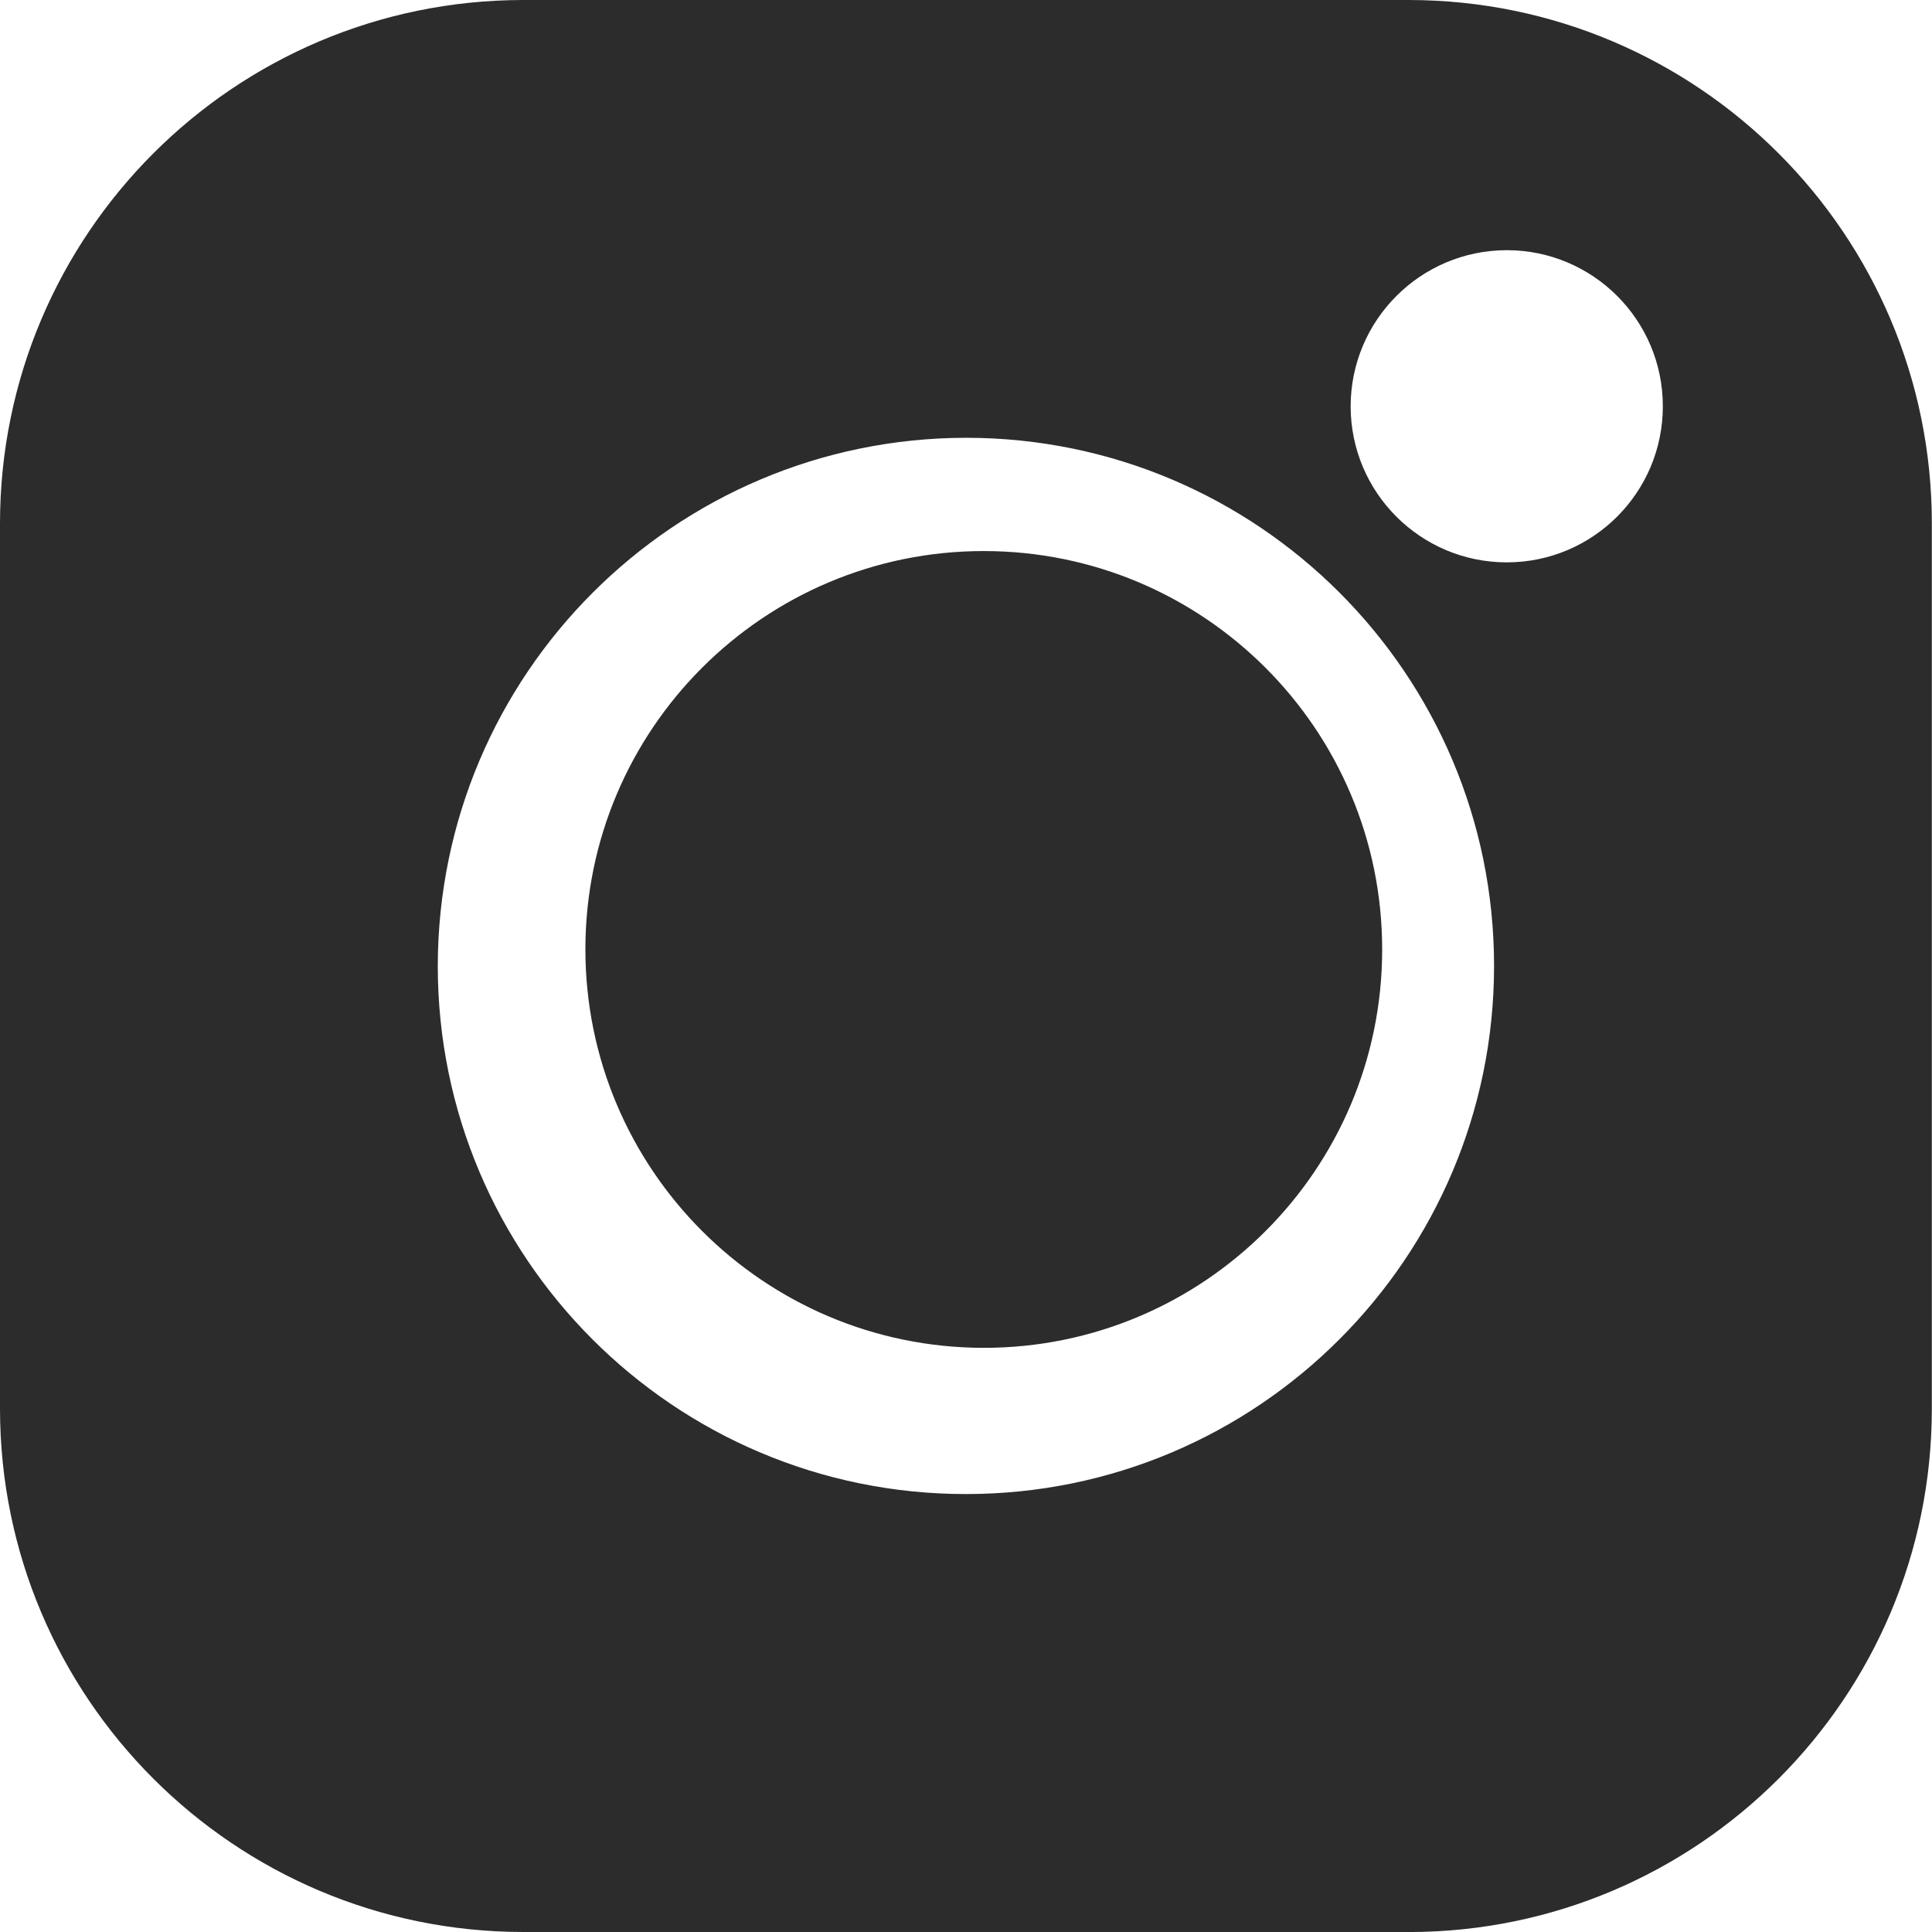
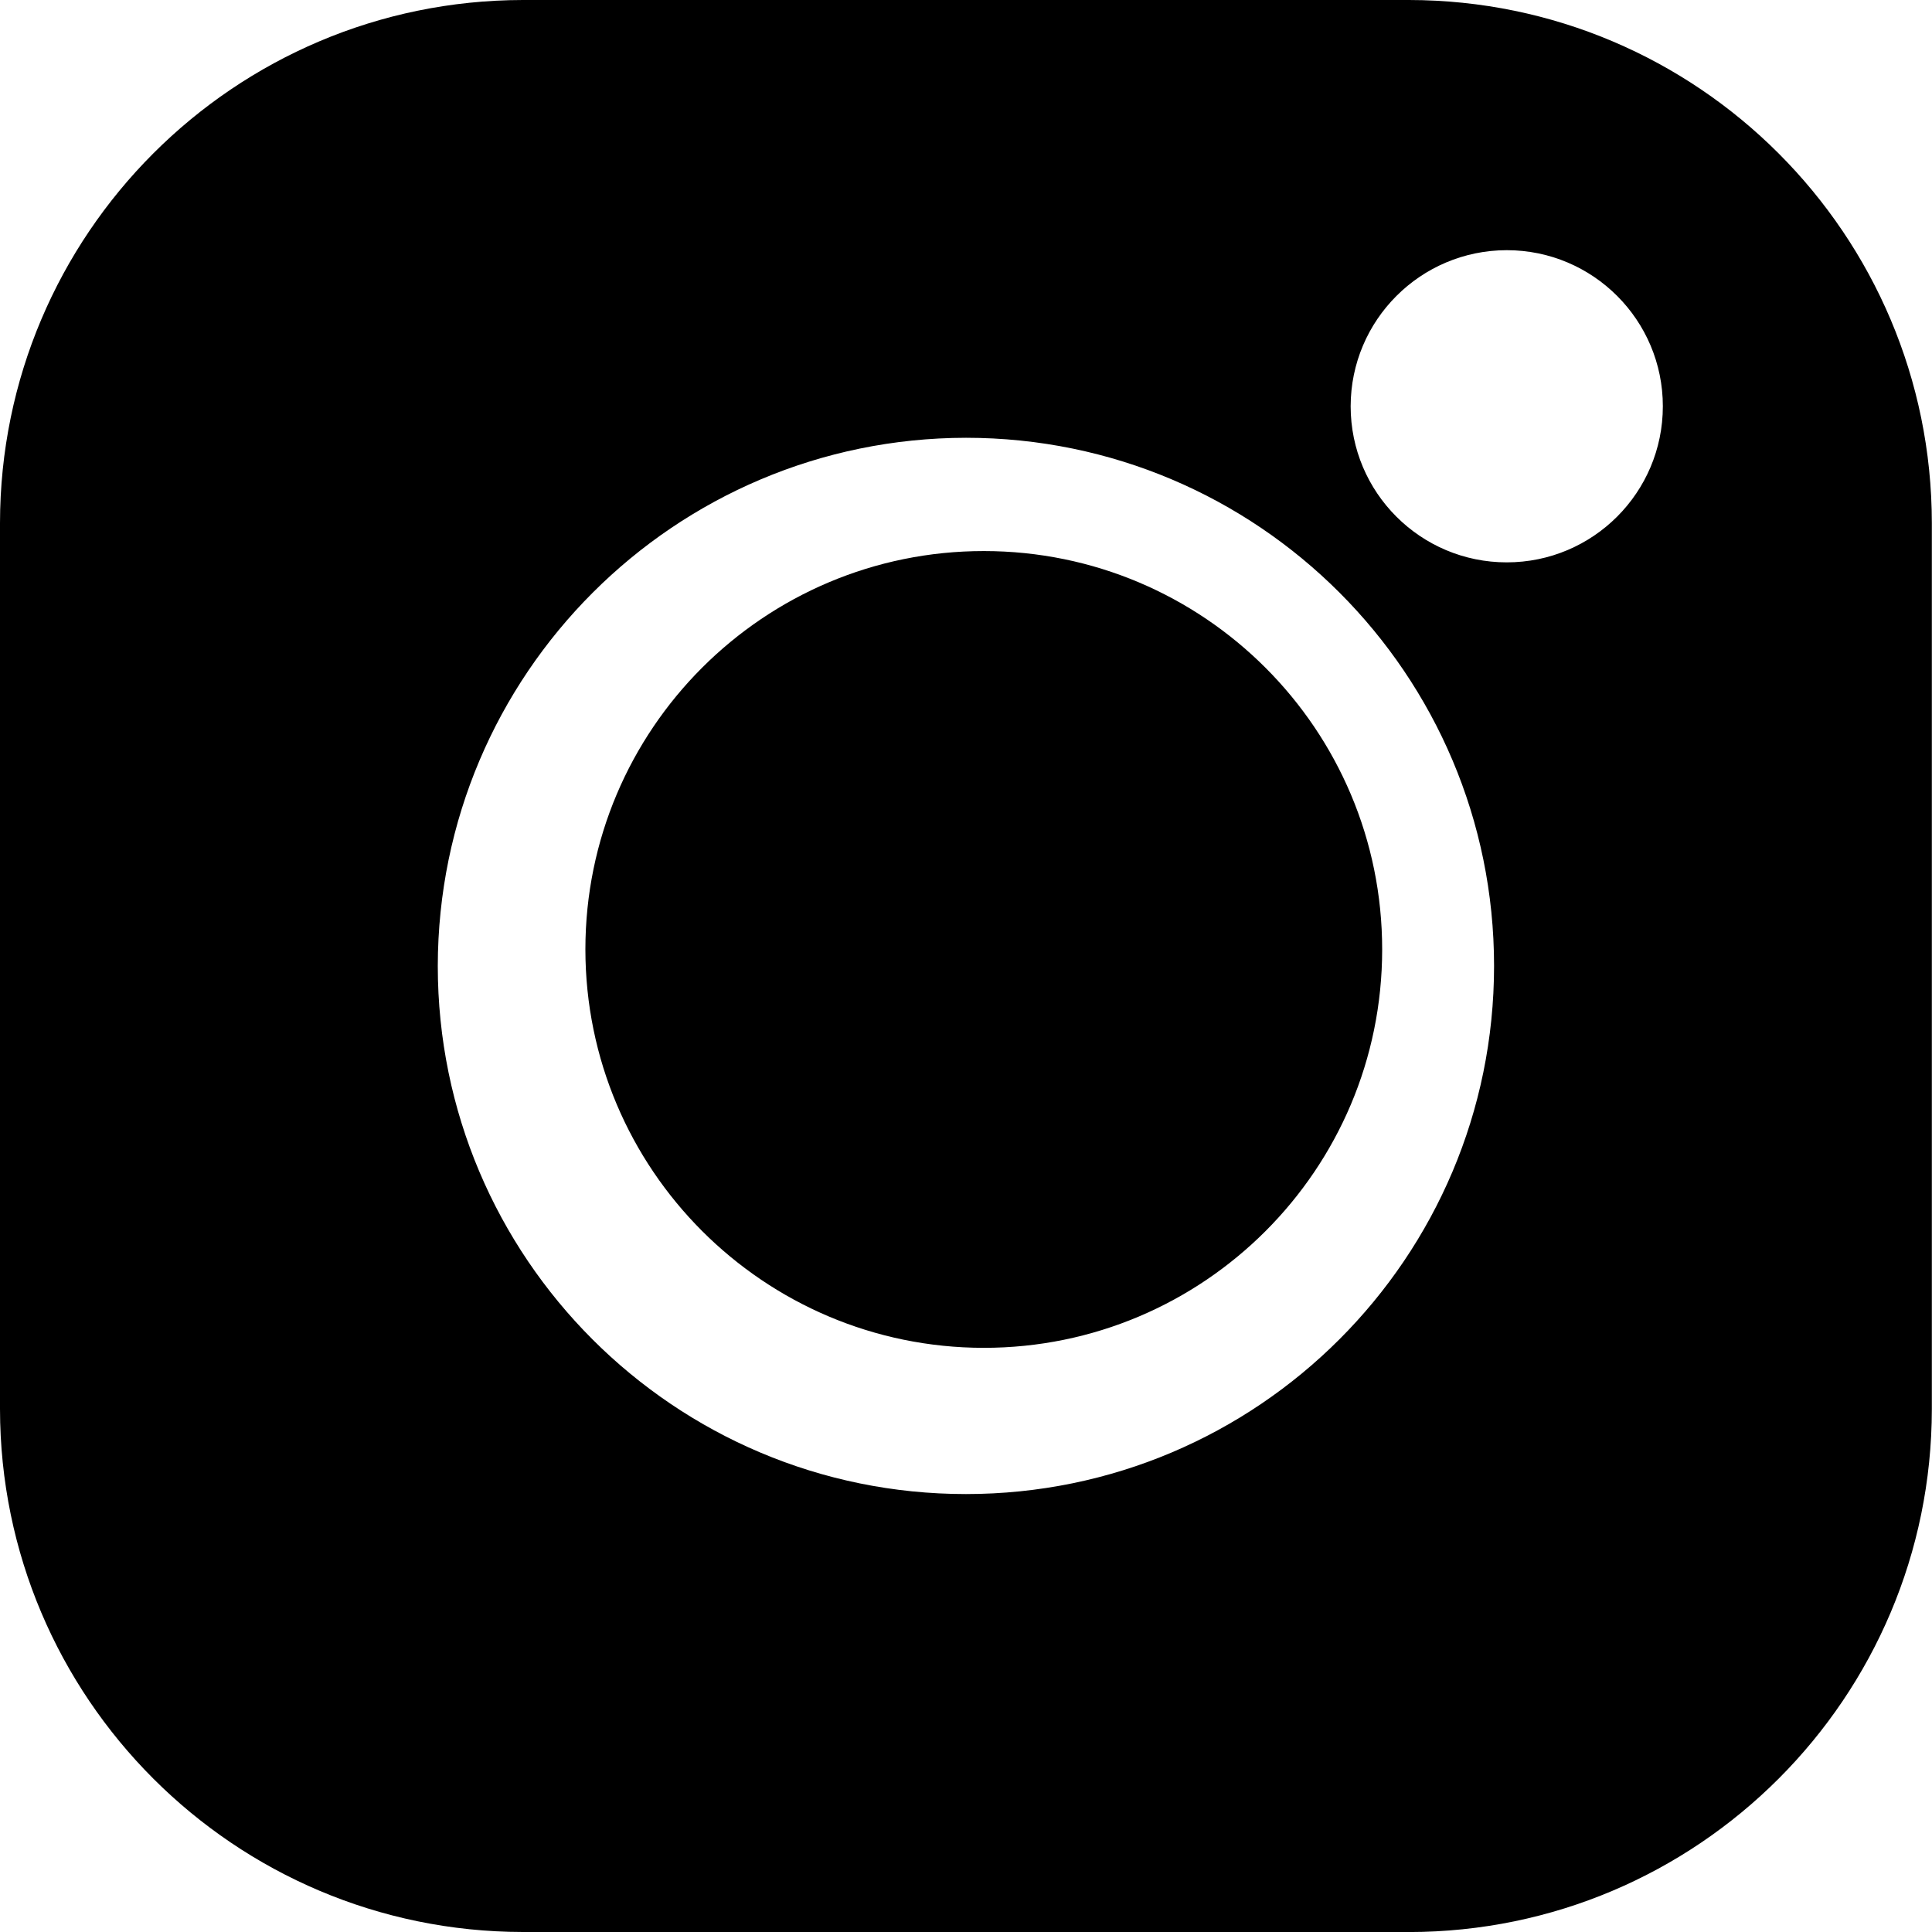
<svg xmlns="http://www.w3.org/2000/svg" width="37.759" height="37.763" viewBox="0 0 37.759 37.763">
  <defs>
    <style>
      .cls-1 {
-         fill: #2c2c2c;
+ 
      }
    </style>
  </defs>
  <path id="CameraIcon" class="cls-1" d="M10.22,37.763A10.233,10.233,0,0,1,0,27.541V10.225A10.234,10.234,0,0,1,10.22,0h17.32a10.232,10.232,0,0,1,10.22,10.225V27.541a10.23,10.23,0,0,1-10.22,10.223ZM8.557,18.882A10.323,10.323,0,1,0,18.882,8.557,10.338,10.338,0,0,0,8.557,18.882ZM26.4,7.941A3.051,3.051,0,1,0,29.451,4.89,3.055,3.055,0,0,0,26.4,7.941ZM11.442,18.556a7.787,7.787,0,1,1,7.784,7.789A7.793,7.793,0,0,1,11.442,18.556Z" />
</svg>
